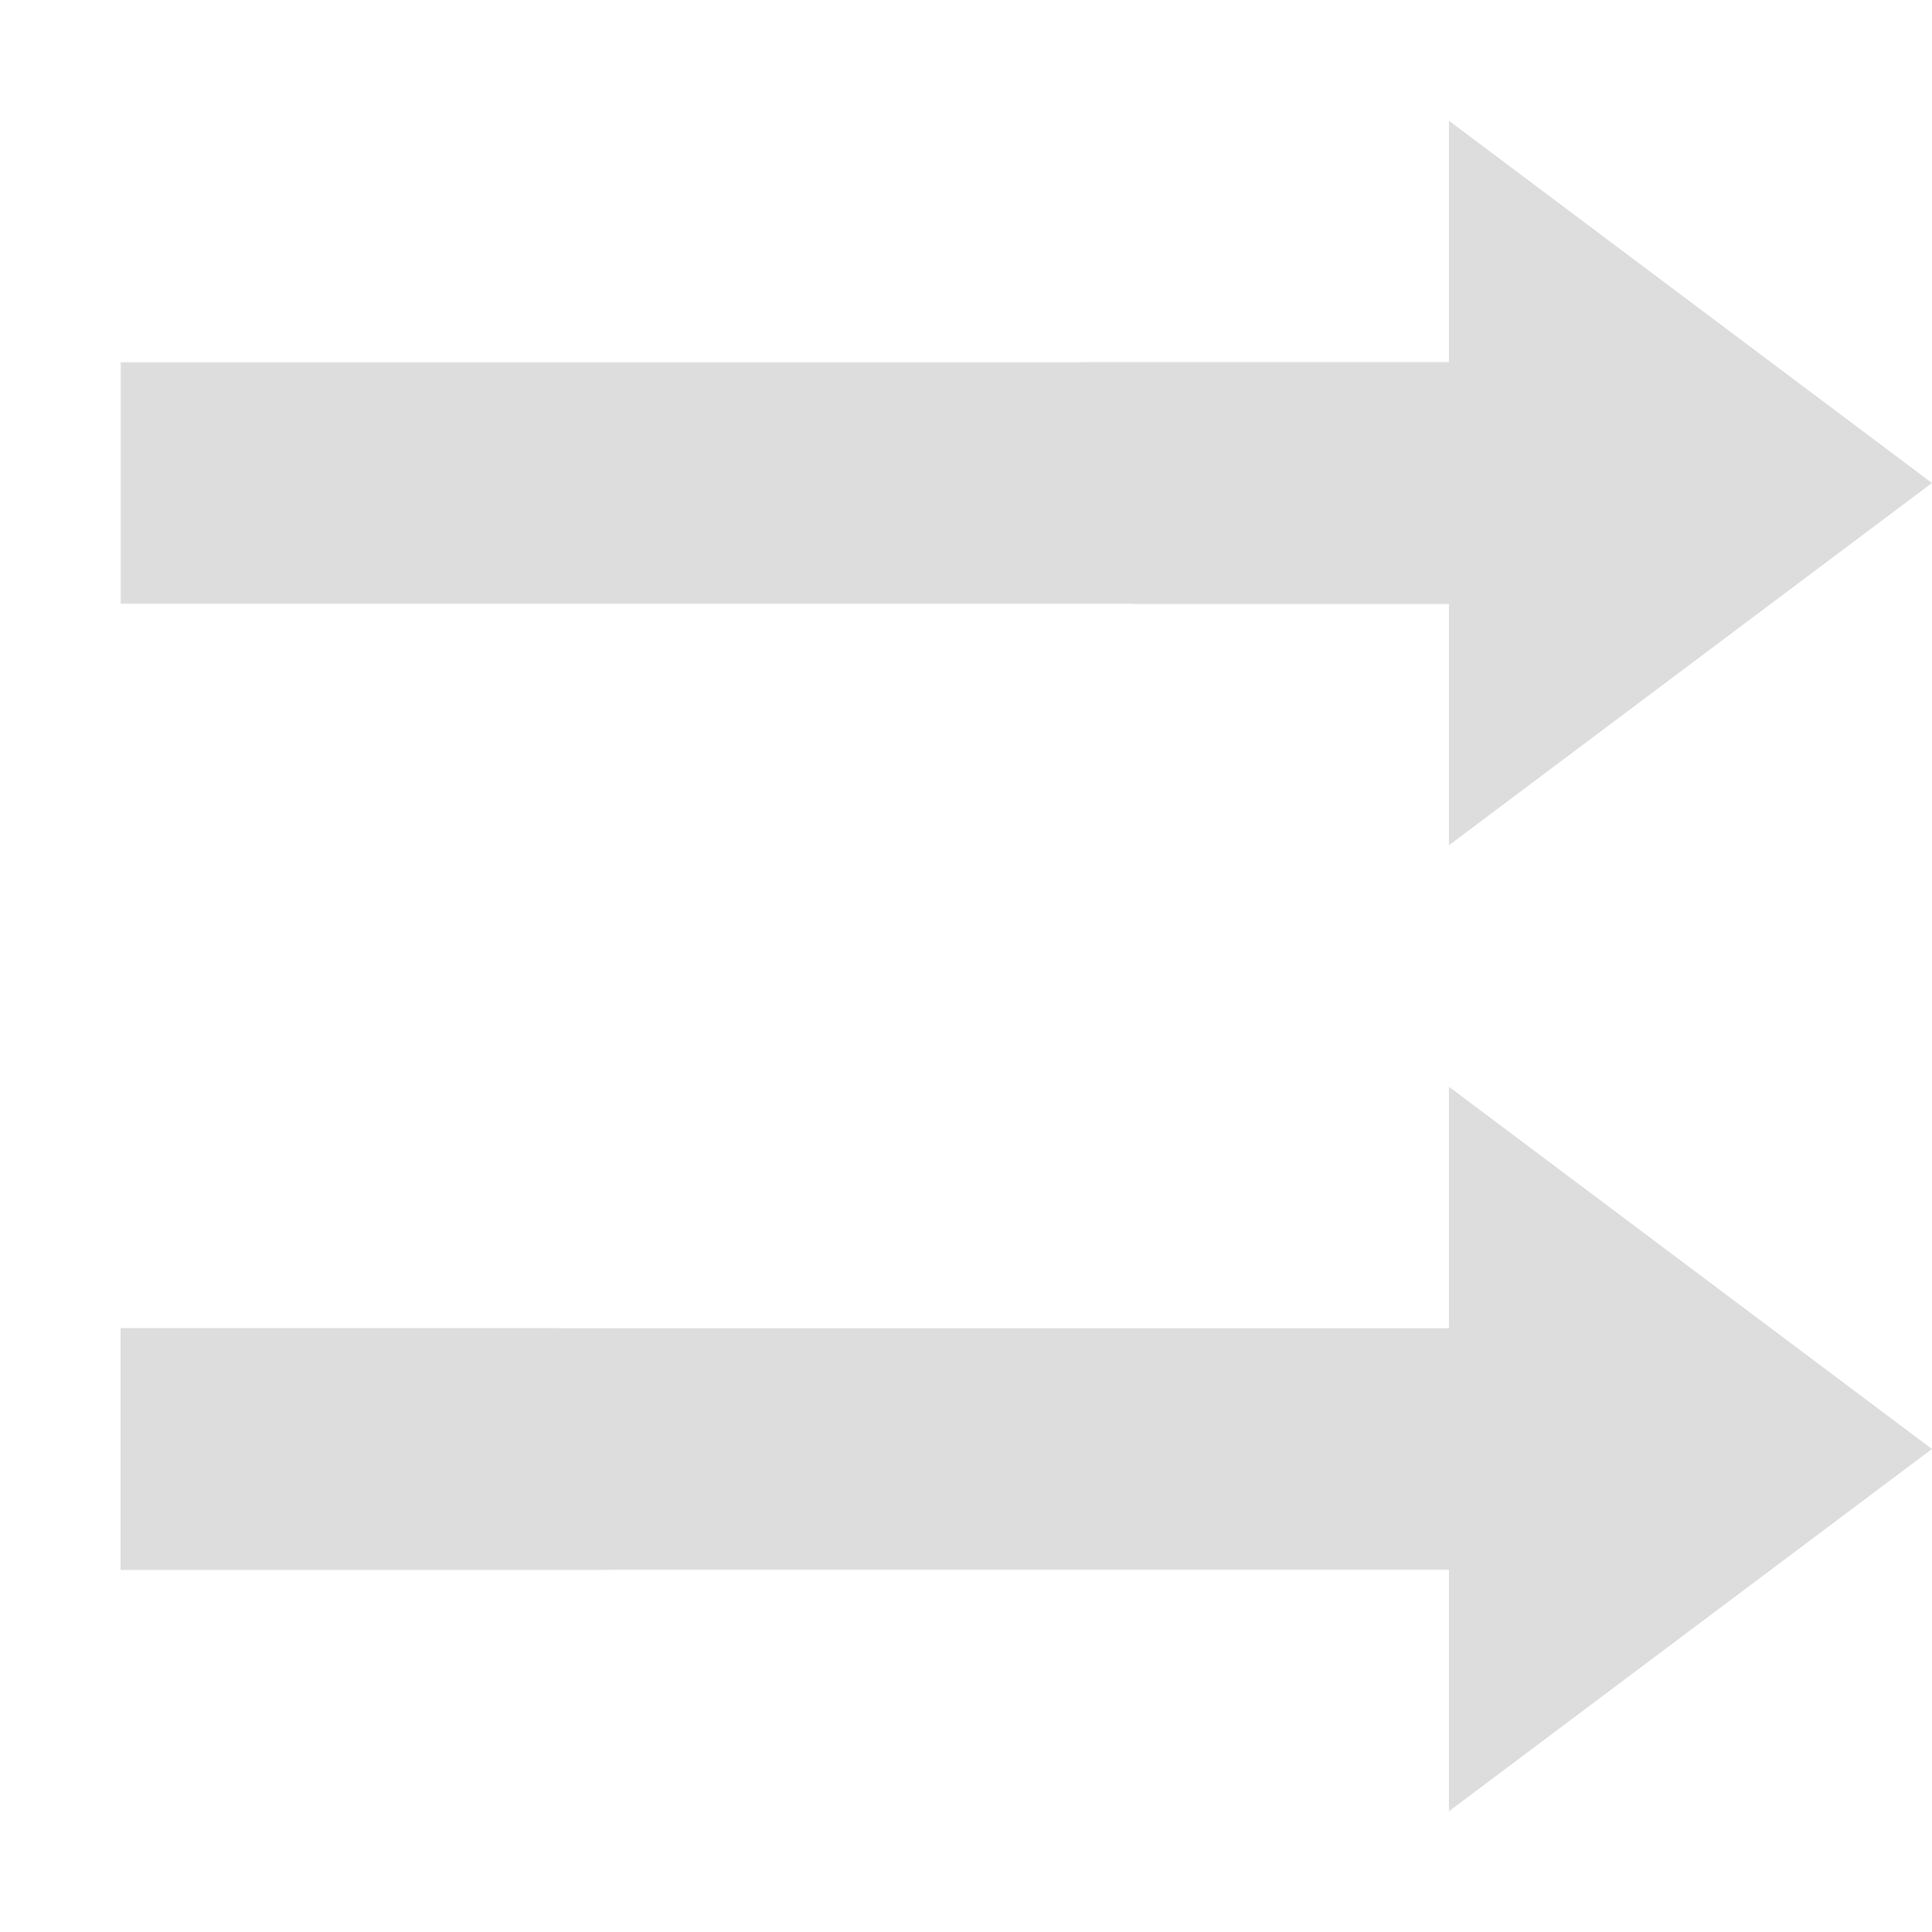
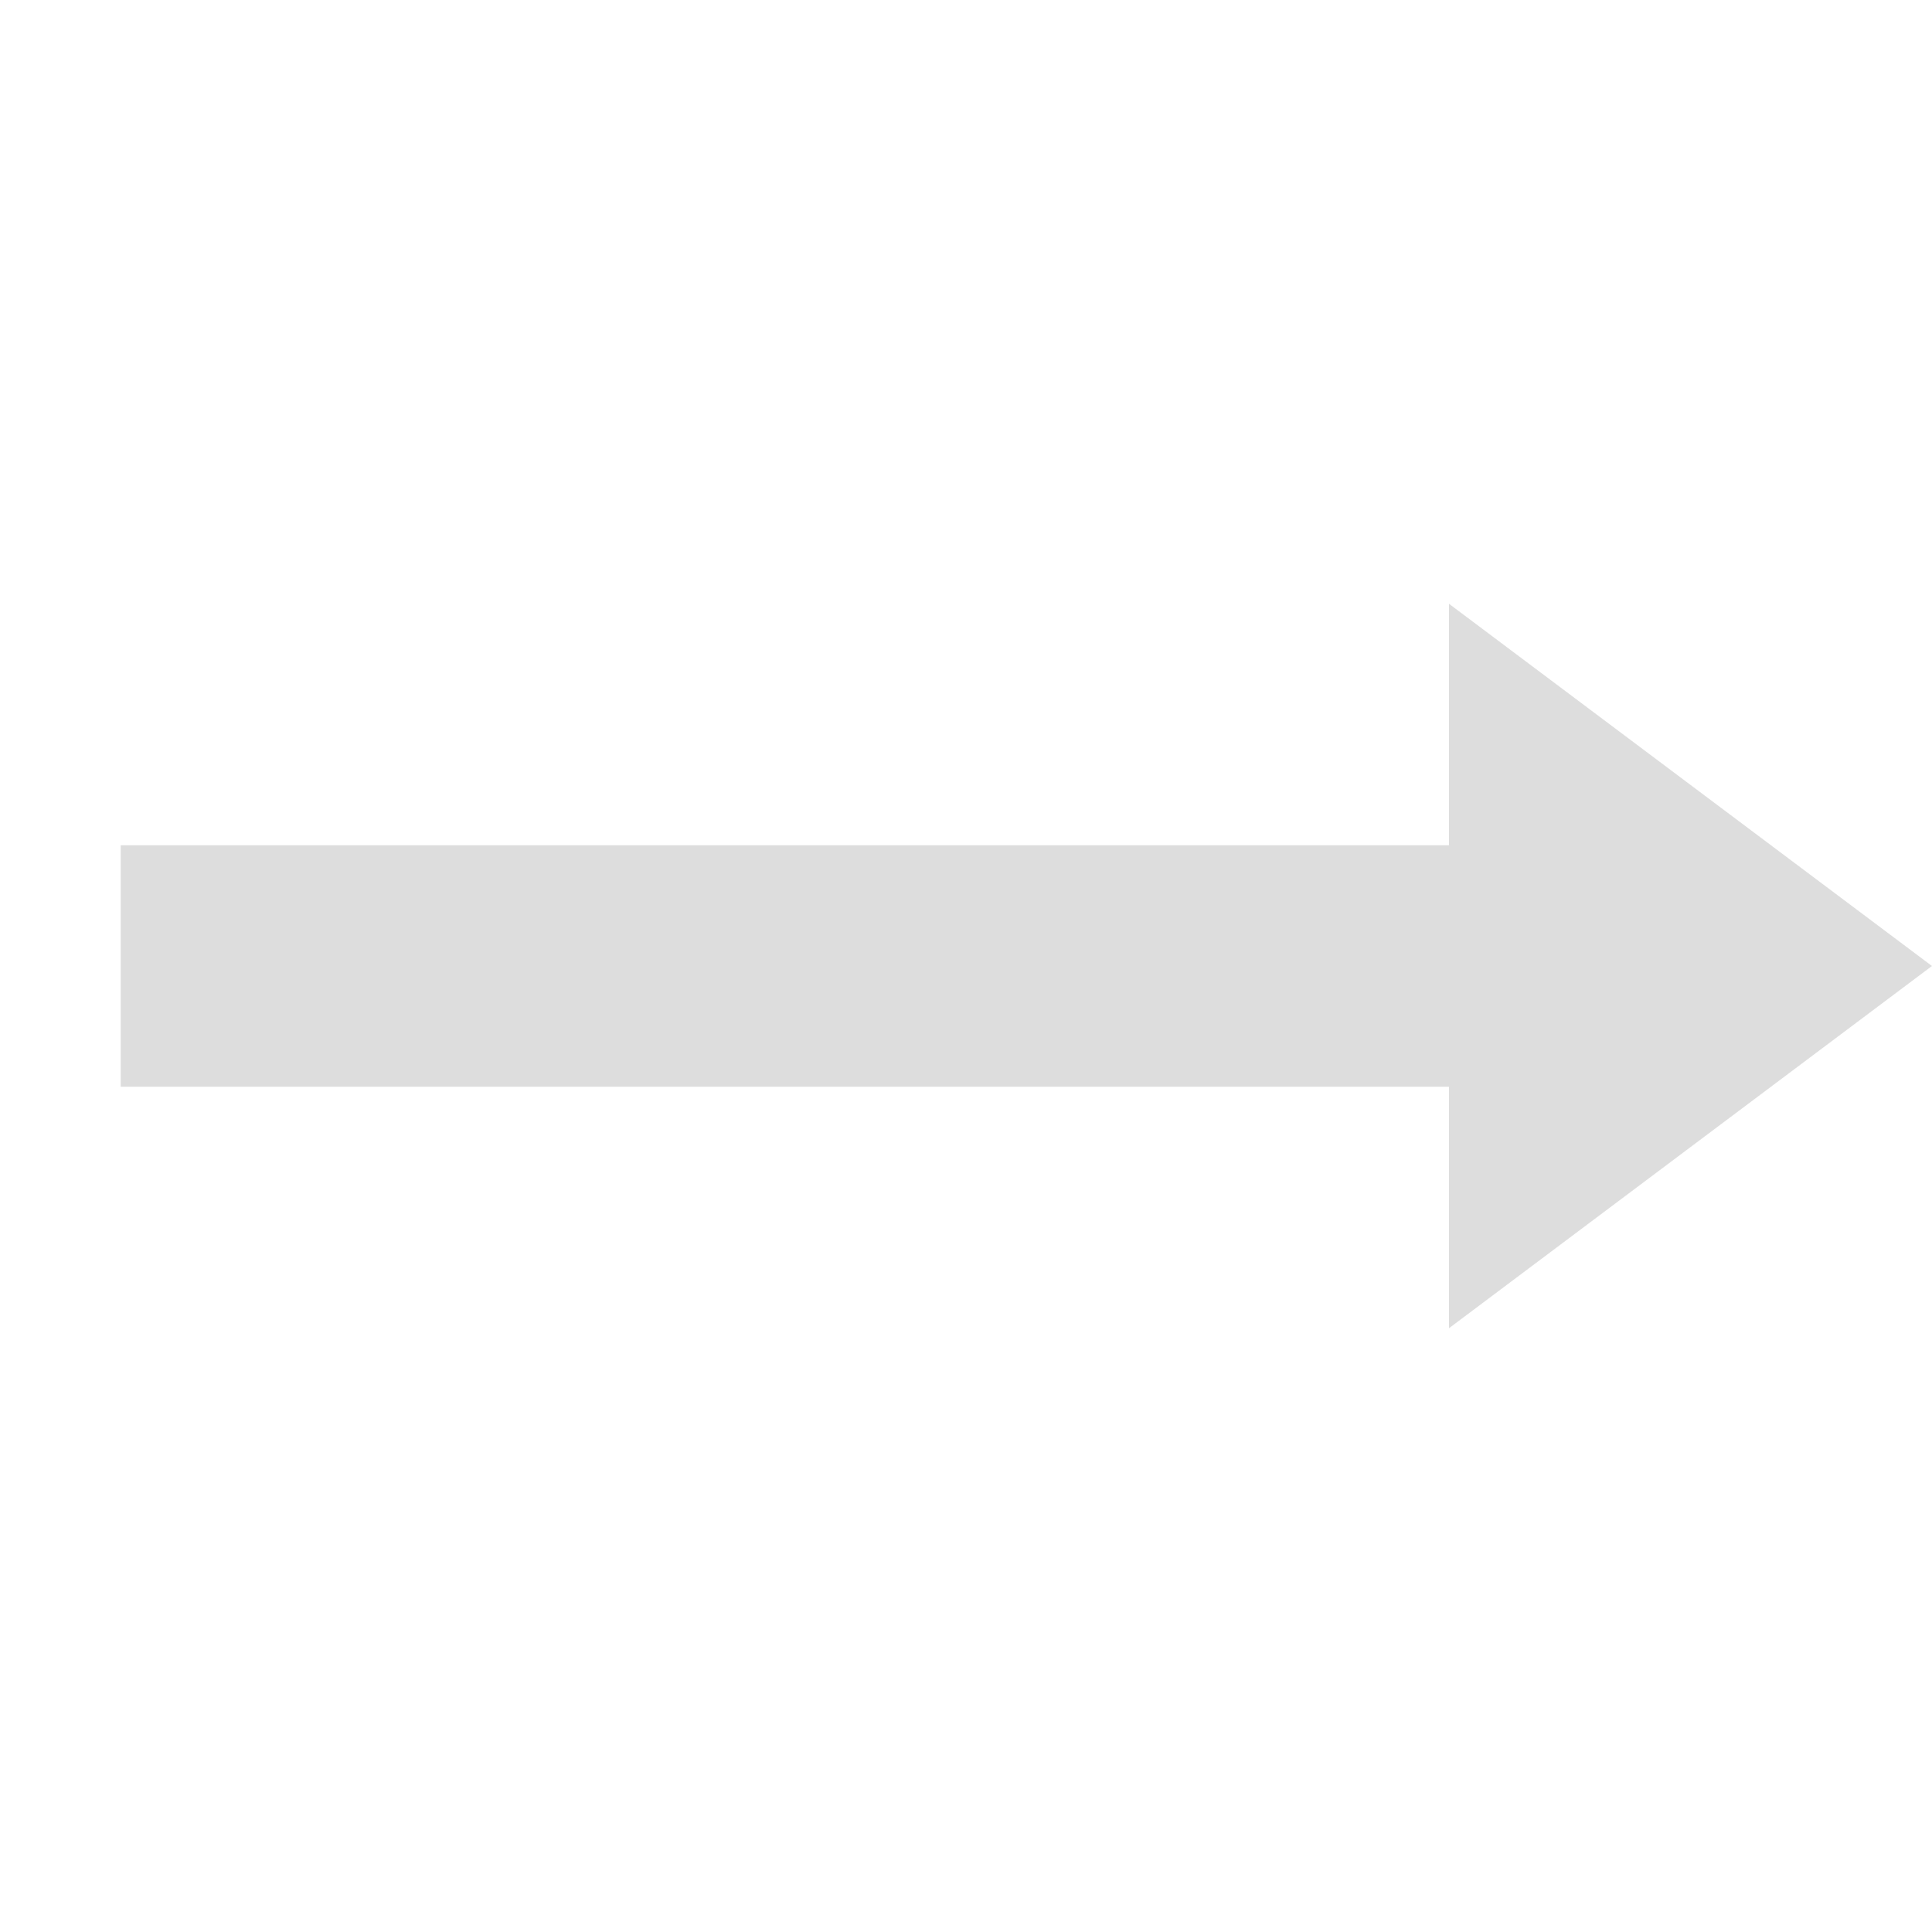
<svg xmlns="http://www.w3.org/2000/svg" xmlns:ns1="http://www.openswatchbook.org/uri/2009/osb" xmlns:xlink="http://www.w3.org/1999/xlink" height="16" id="svg7384" style="enable-background:new" version="1.1" width="16">
  <defs id="defs7386">
    <linearGradient id="linearGradient5606" ns1:paint="solid">
      <stop id="stop5608" offset="0" style="stop-color:#000000;stop-opacity:1;" />
    </linearGradient>
    <filter color-interpolation-filters="sRGB" id="filter7554">
      <feBlend id="feBlend7556" in2="BackgroundImage" mode="darken" />
    </filter>
    <linearGradient gradientTransform="matrix(0.08112299,0,0,0.07855526,540.8143,254.8467)" gradientUnits="userSpaceOnUse" xlink:href="#linearGradient3785" id="linearGradient3189" x1="365.512" x2="365.978" y1="408.397" y2="520.171" />
    <linearGradient id="linearGradient3785">
      <stop id="stop3787" offset="0" style="stop-color:#384880;stop-opacity:1;" />
      <stop id="stop3789" offset="1" style="stop-color:#000000;stop-opacity:1;" />
    </linearGradient>
  </defs>
-   <g id="layer9" style="display:inline" transform="translate(-341.0003,274)">
-     <path d="m 353,-273 0,2 -7,0 -4,0 0,2 6.812,0 4.188,0 0,2 4,-3 -4,-3 z m 0,8 0,2 -3,0 -2.812,0 -5.188,0 0,2 8,0 3,0 0,2 4,-3 -4,-3 z" id="path5905" style="text-indent:0;text-transform:none;block-progression:tb;color:#dddddd;fill:#dddddd;fill-opacity:1;stroke:none" />
-     <path d="m 350.001,-271 c -0.23,0 -0.441,0.044 -0.656,0.094 0.481,0.551 0.861,1.178 1.031,1.906 l 4.625,0 0,-2 -5,0 z m -8,10 4,0 c 0.23,0 0.441,-0.044 0.656,-0.094 -0.481,-0.551 -0.861,-1.178 -1.031,-1.906 l -3.625,0 z" id="path5907" style="text-indent:0pt;text-transform:none;color:#dddddd;fill:#dddddd;fill-opacity:1;stroke:none" />
+   <g id="layer9" style="display:inline" transform="translate(-497.0003,251)">
+     <path d="m 509,-246 0,2 -7,0 -4,0 0,2 6.812,0 4.188,0 0,2 4,-3 z" id="path5905" style="text-indent:0;text-transform:none;block-progression:tb;color:#dddddd;fill:#dddddd;fill-opacity:1;stroke:none" />
  </g>
-   <g id="layer10" style="display:inline;filter:url(#filter7554)" transform="translate(-341.0003,274)" />
-   <g id="layer1" style="display:inline" transform="translate(-100.0001,-343)" />
-   <g id="layer14" style="display:inline" transform="translate(-341.0003,274)" />
-   <g id="layer15" style="display:inline" transform="translate(-341.0003,274)" />
-   <g id="g71291" style="display:inline" transform="translate(-341.0003,274)" />
-   <g id="layer2" style="display:inline" transform="translate(-100.0001,-193)" />
-   <g id="g6058" style="display:inline" transform="translate(-100.0001,-193)" />
-   <g id="layer12" style="display:inline" transform="translate(-341.0003,274)" />
+   <g id="layer10" style="display:inline;filter:url(#filter7554)" transform="translate(-497.0003,251)" />
+   <g id="layer1" style="display:inline" transform="translate(-256.0001,-366)" />
+   <g id="layer14" style="display:inline" transform="translate(-497.0003,251)" />
+   <g id="layer15" style="display:inline" transform="translate(-497.0003,251)" />
+   <g id="g71291" style="display:inline" transform="translate(-497.0003,251)" />
+   <g id="layer2" style="display:inline" transform="translate(-256.0001,-216)" />
+   <g id="g6058" style="display:inline" transform="translate(-256.0001,-216)" />
+   <g id="layer12" style="display:inline" transform="translate(-497.0003,251)" />
</svg>
